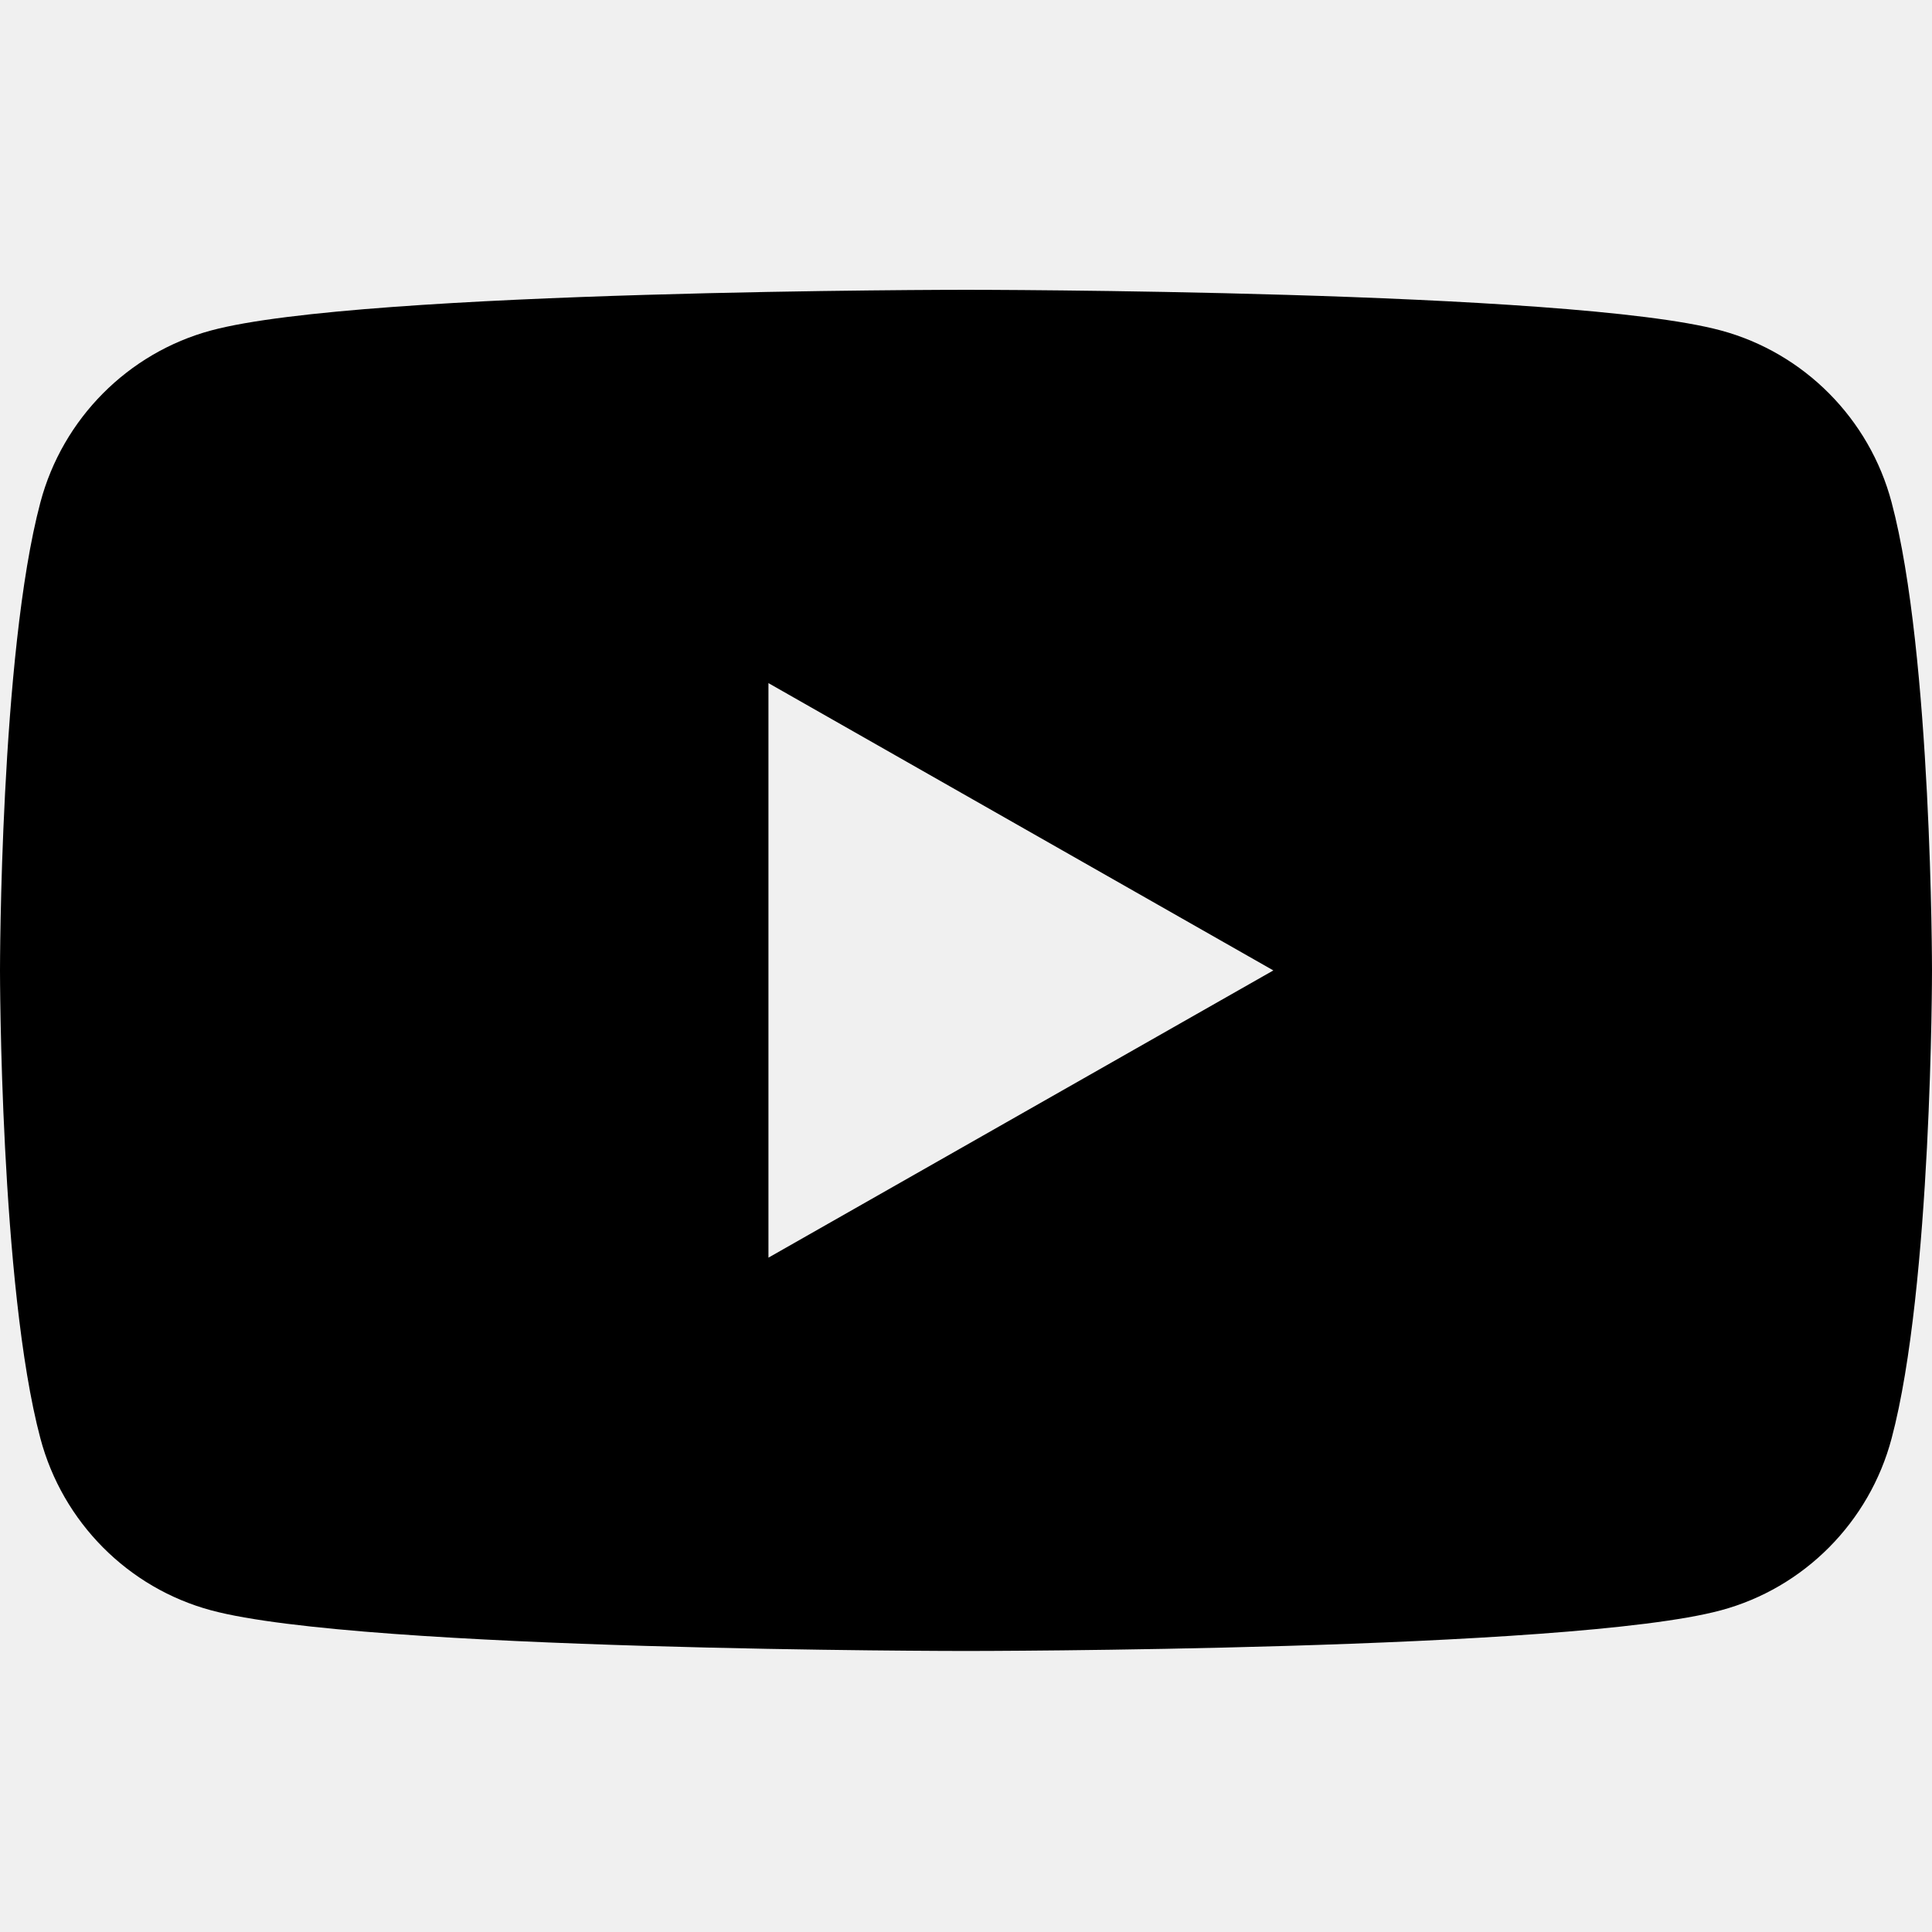
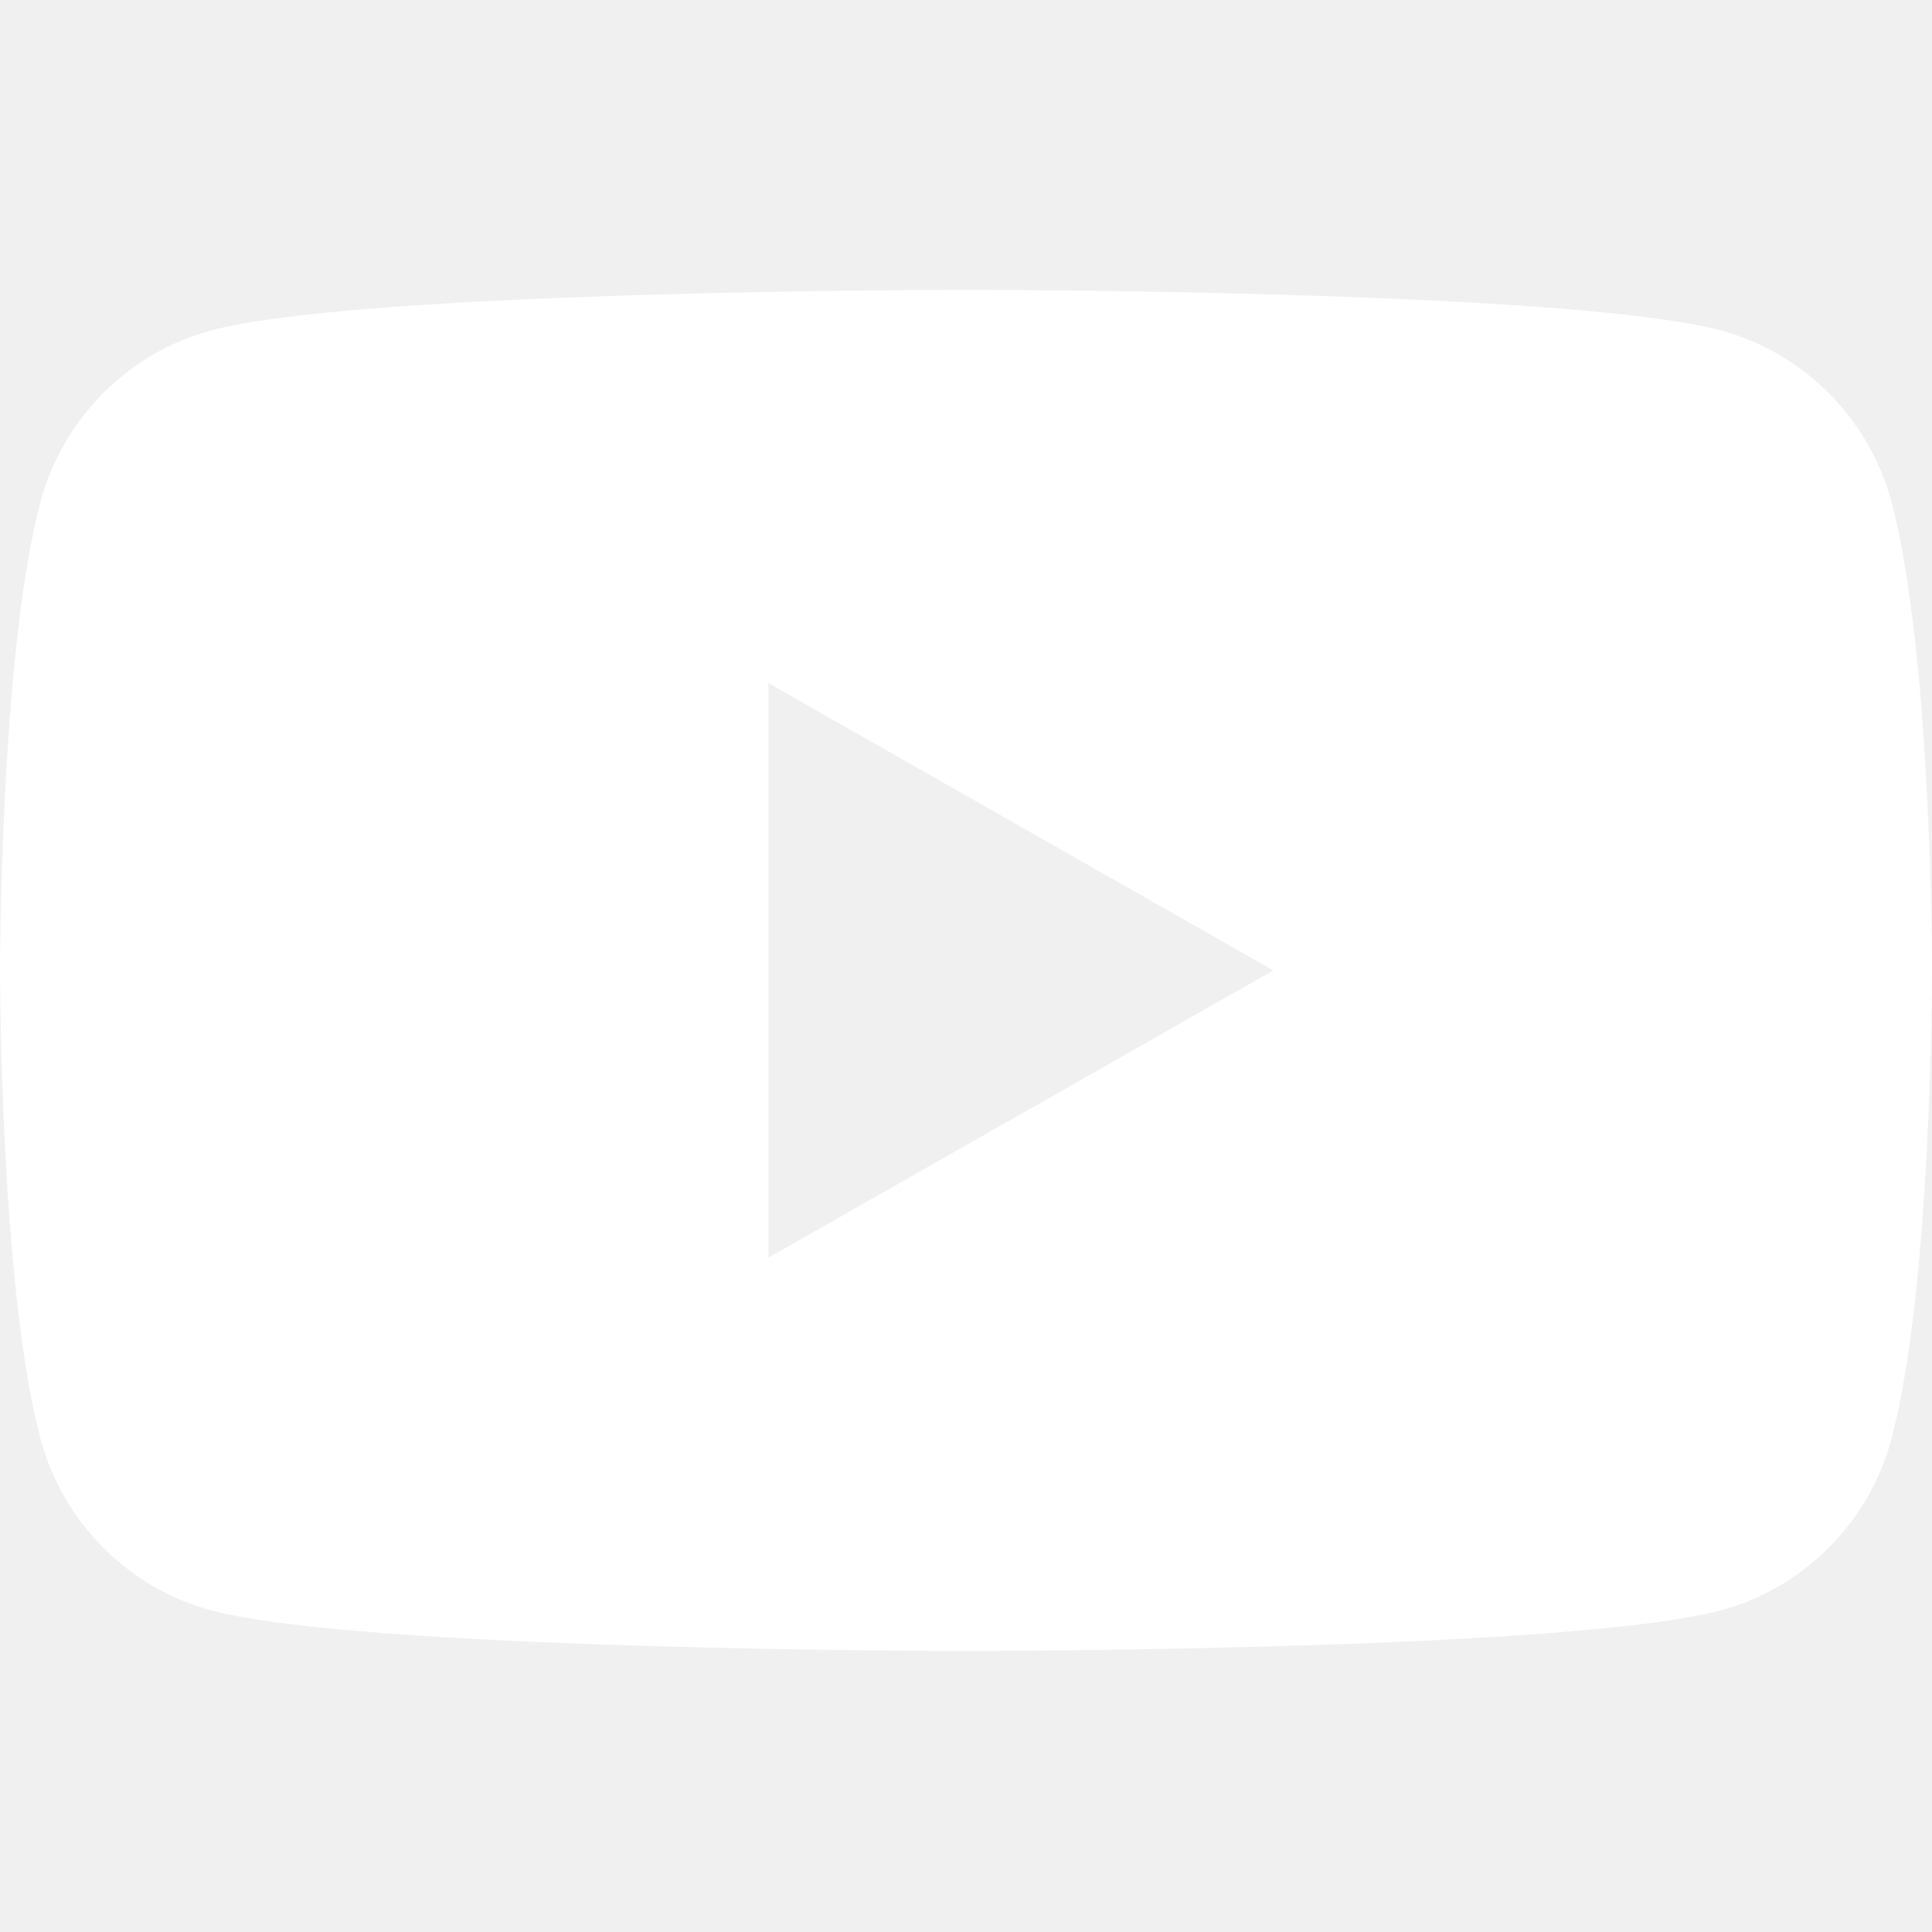
<svg xmlns="http://www.w3.org/2000/svg" width="24" height="24" viewBox="0 0 24 24" class="socialIcon-32i0_n">
-   <path fill-rule="evenodd" clip-rule="evenodd" d="M21.377 4.105C22.409 4.383 23.223 5.201 23.498 6.24C24 8.124 24 12.055 24 12.055C24 12.055 24 15.985 23.498 17.869C23.223 18.908 22.409 19.727 21.377 20.004C19.505 20.509 12 20.509 12 20.509C12 20.509 4.495 20.509 2.623 20.004C1.591 19.727 0.778 18.908 0.502 17.869C0 15.985 0 12.055 0 12.055C0 12.055 0 8.124 0.502 6.24C0.778 5.201 1.591 4.383 2.623 4.105C4.495 3.6 12 3.6 12 3.6C12 3.6 19.505 3.6 21.377 4.105ZM15.818 12.055L9.546 15.623V8.486L15.818 12.055Z" fill="currentColor" />
+   <path fill-rule="evenodd" clip-rule="evenodd" d="M21.377 4.105C22.409 4.383 23.223 5.201 23.498 6.24C24 8.124 24 12.055 24 12.055C24 12.055 24 15.985 23.498 17.869C23.223 18.908 22.409 19.727 21.377 20.004C19.505 20.509 12 20.509 12 20.509C12 20.509 4.495 20.509 2.623 20.004C1.591 19.727 0.778 18.908 0.502 17.869C0 15.985 0 12.055 0 12.055C0 12.055 0 8.124 0.502 6.24C0.778 5.201 1.591 4.383 2.623 4.105C4.495 3.6 12 3.6 12 3.6C12 3.6 19.505 3.6 21.377 4.105ZM15.818 12.055L9.546 15.623V8.486L15.818 12.055Z" fill="white" />
</svg>
